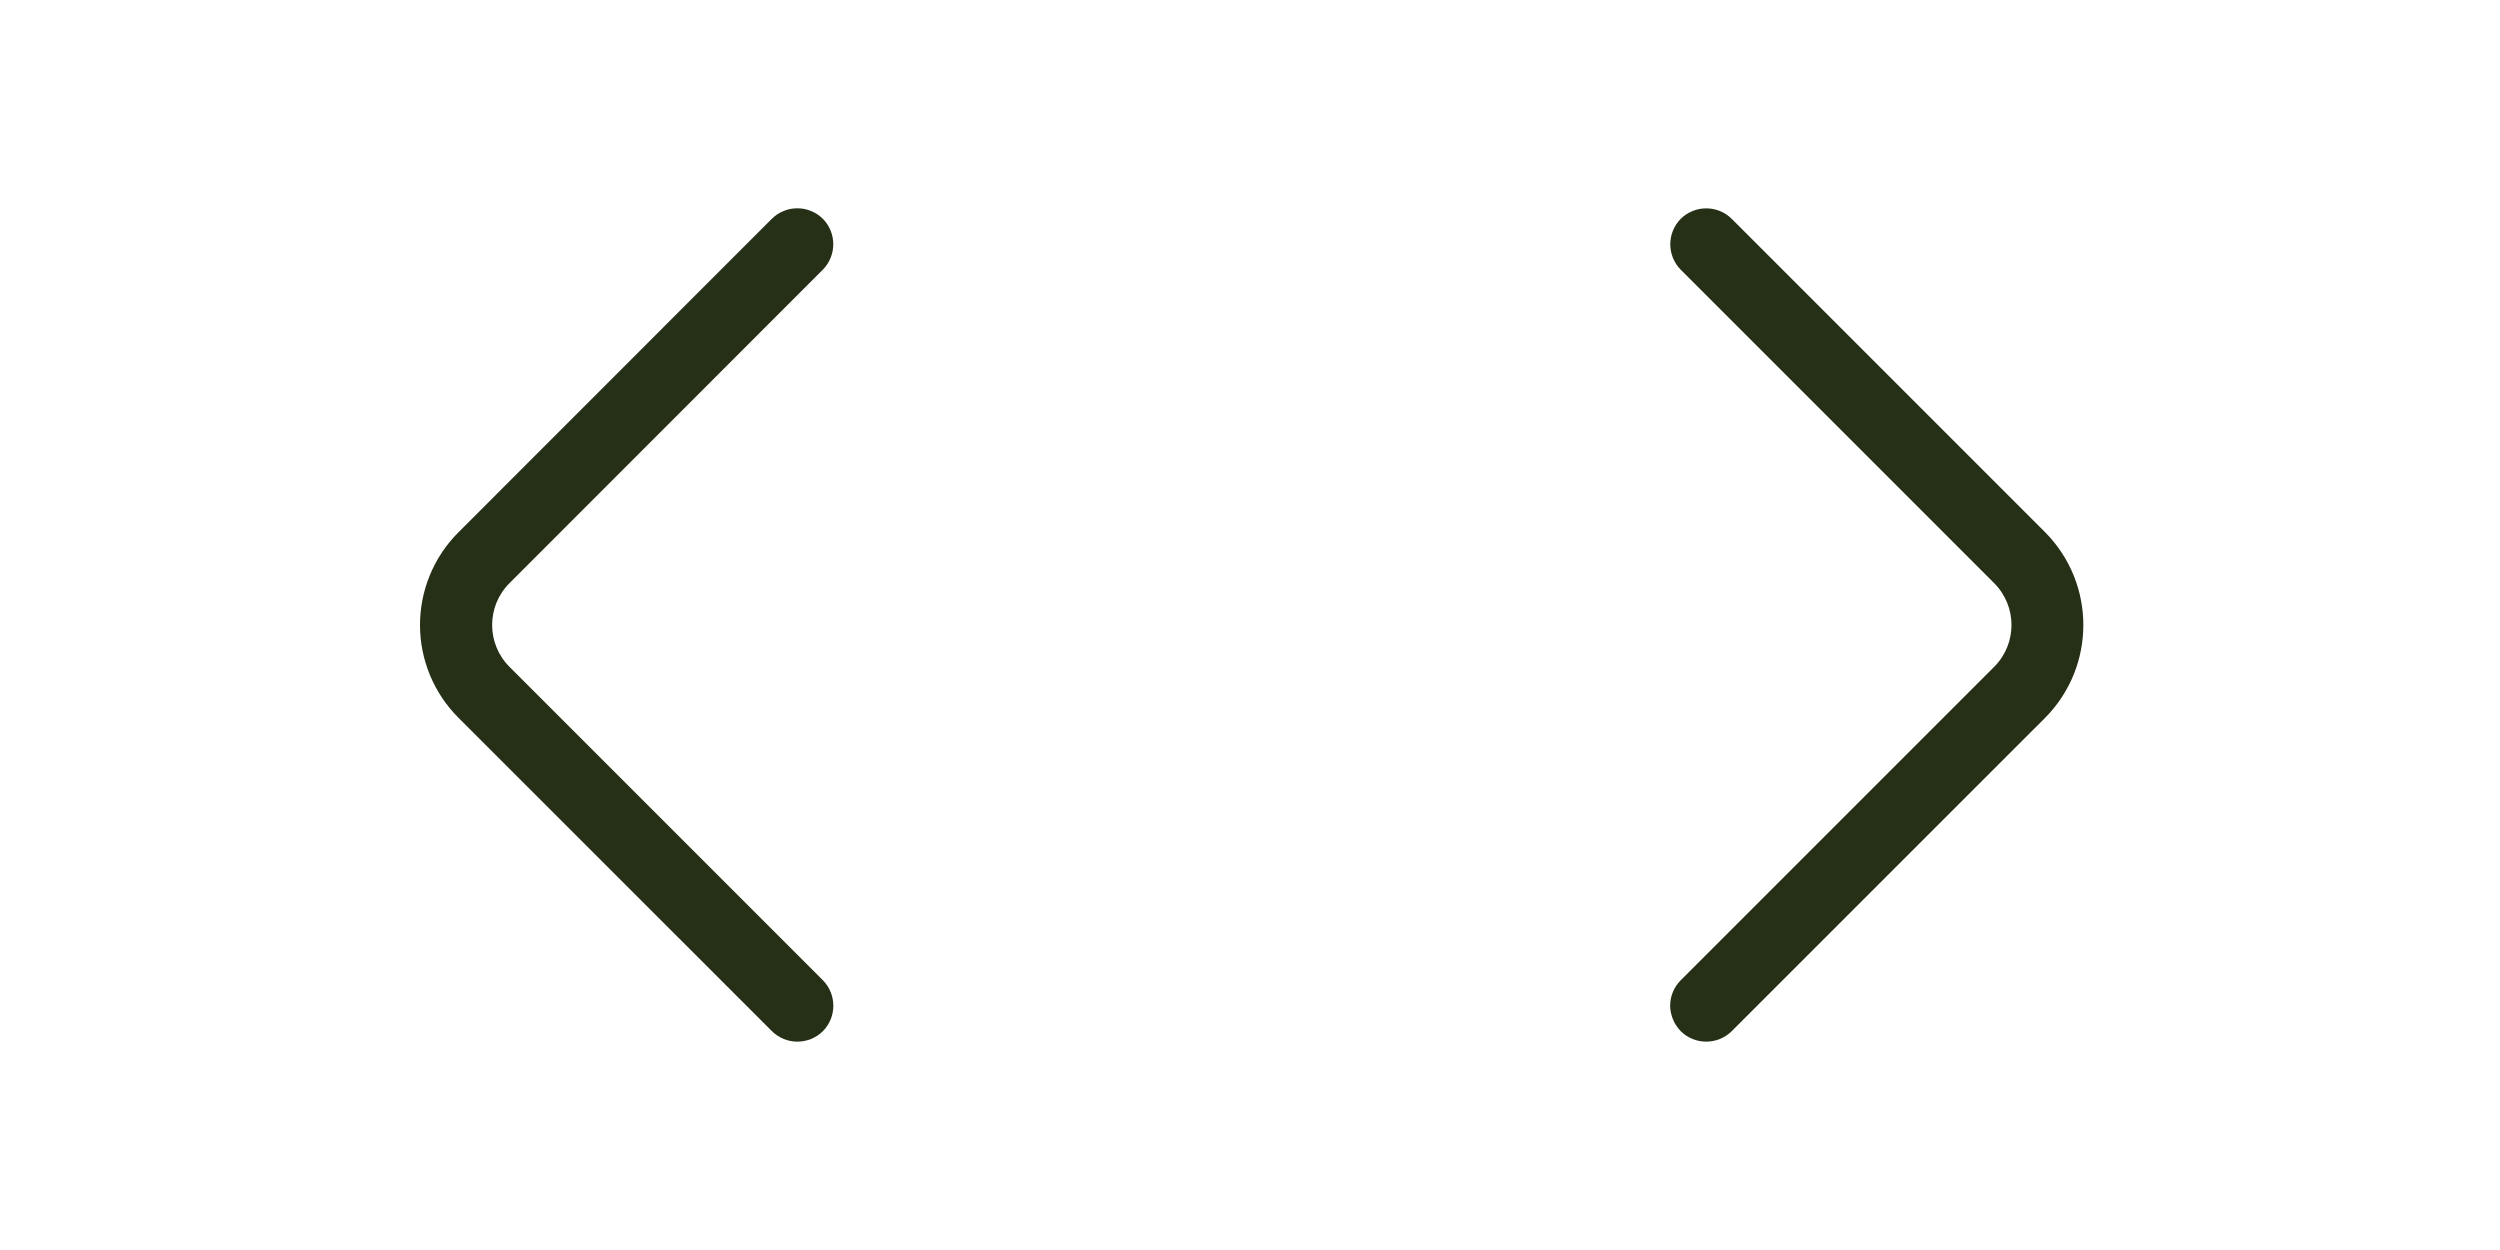
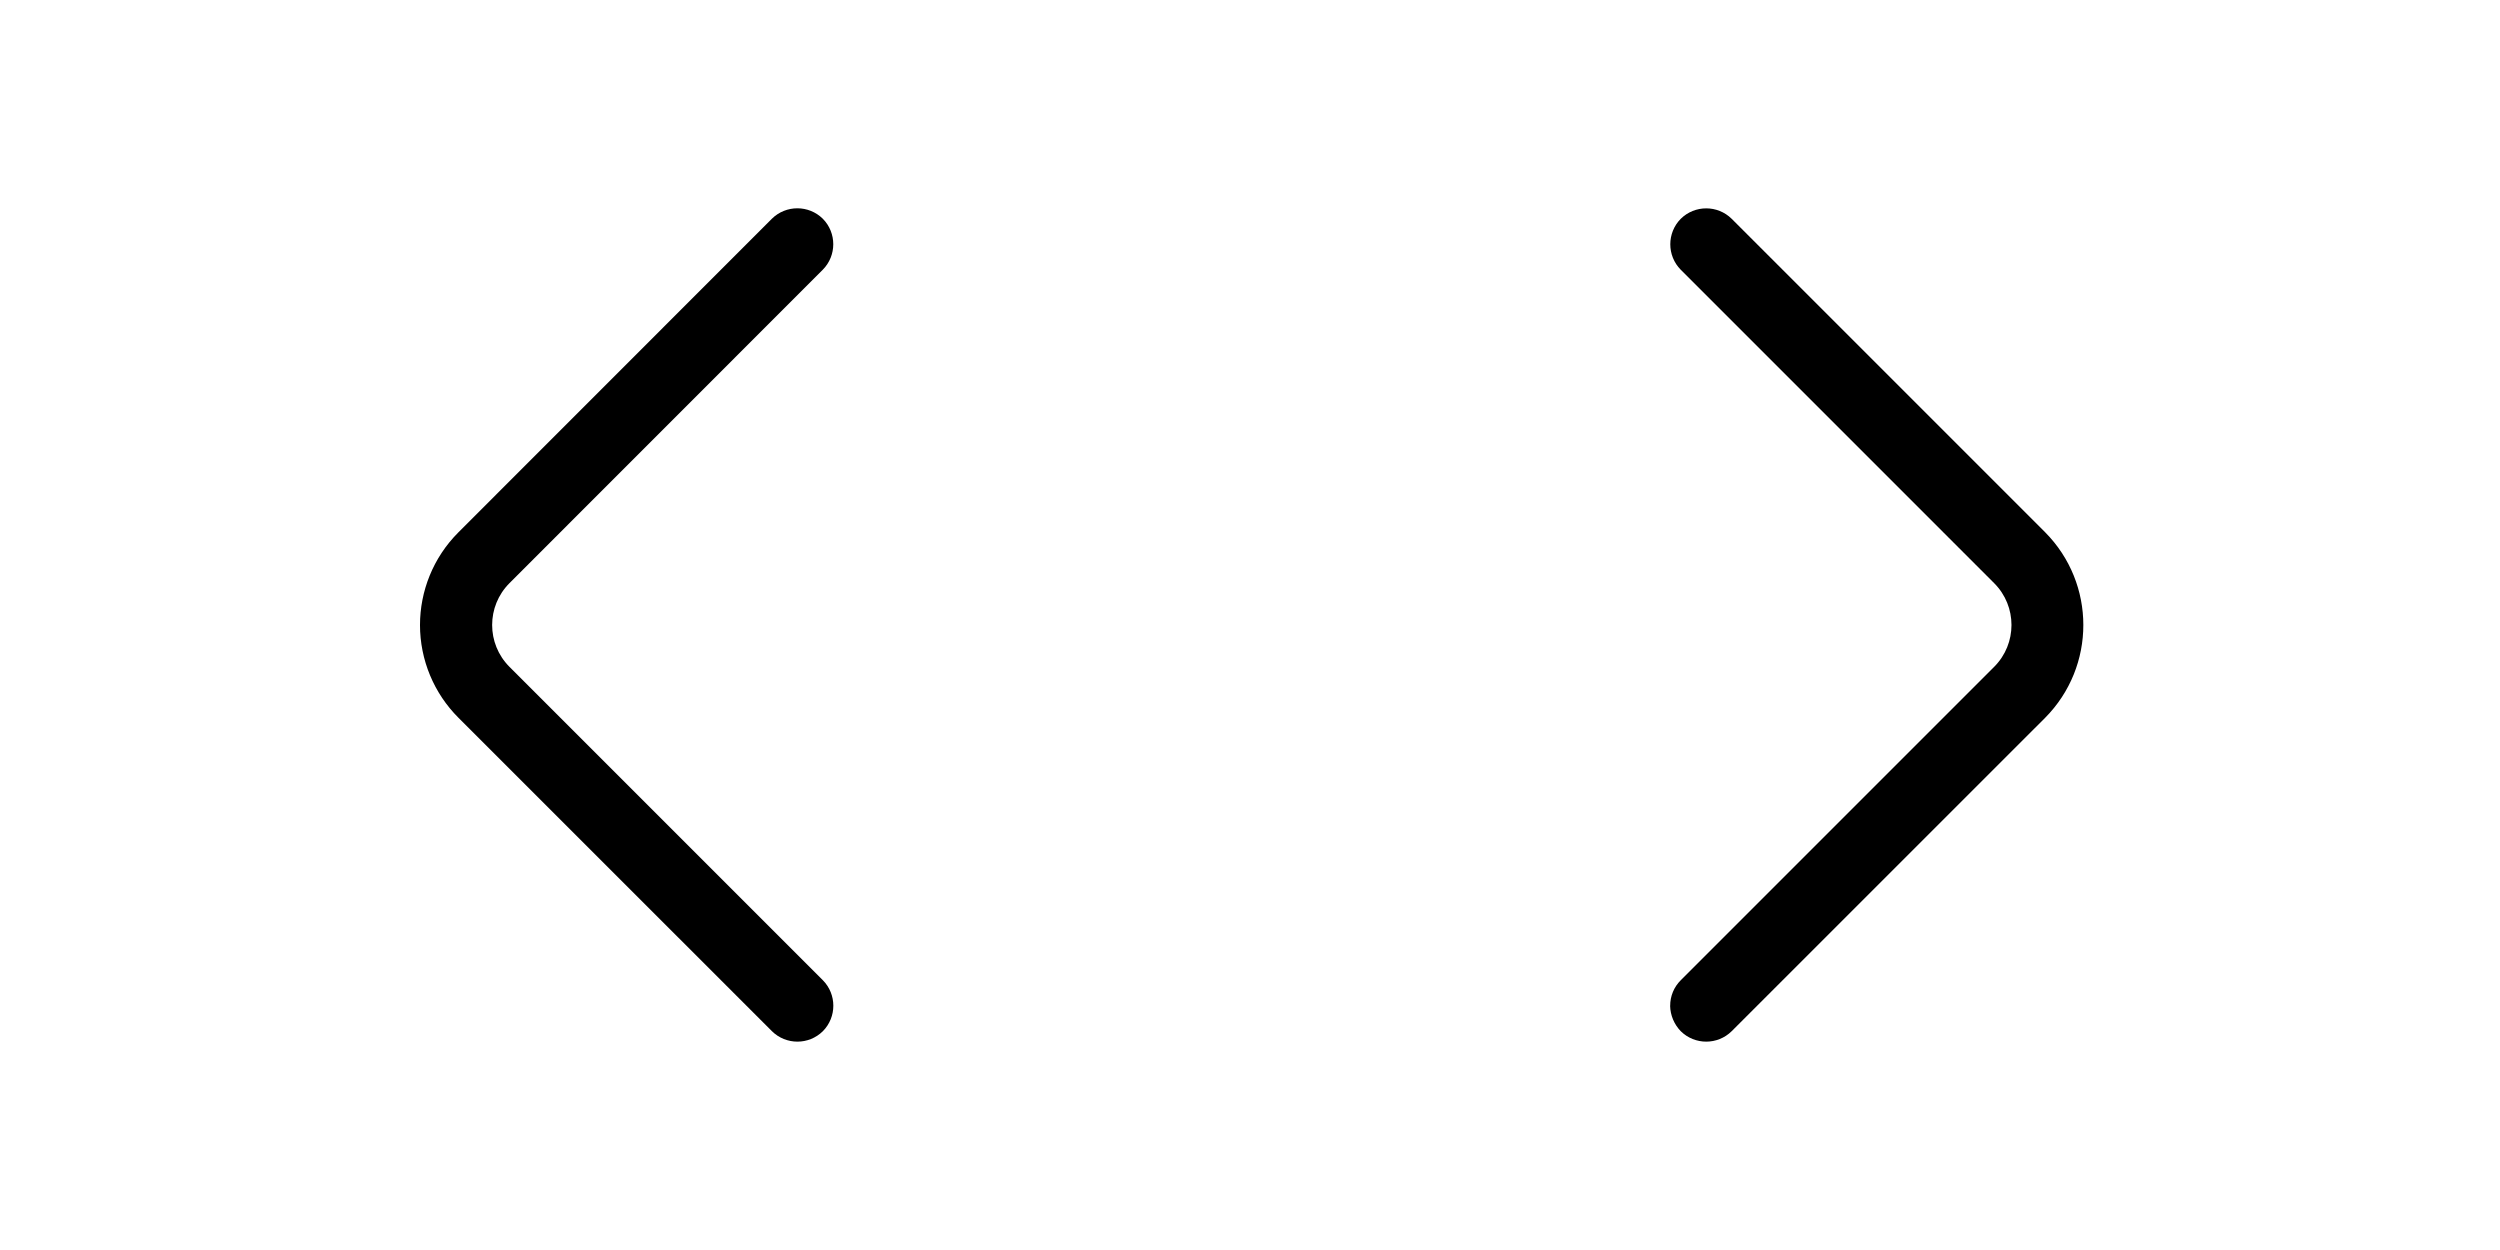
<svg xmlns="http://www.w3.org/2000/svg" width="40" height="20" fill="none" viewBox="0 0 40 20">
  <g class="count">
    <g class="chevron-up">
      <g class="chevron-up">
-         <path fill="#253017" d="M26.723 16.092a.57.57 0 0 1 .169-.408l5.015-5.015a.947.947 0 0 0 0-1.338l-5.015-5.015a.58.58 0 0 1 0-.815.58.58 0 0 1 .815 0l5.015 5.015a2.108 2.108 0 0 1 0 2.969l-5.015 5.014a.58.58 0 0 1-.815 0 .604.604 0 0 1-.17-.407Z" class="Vector" />
+         <path fill="currentColor" d="M26.723 16.092a.57.57 0 0 1 .169-.408l5.015-5.015a.947.947 0 0 0 0-1.338l-5.015-5.015a.58.58 0 0 1 0-.815.58.58 0 0 1 .815 0l5.015 5.015a2.108 2.108 0 0 1 0 2.969l-5.015 5.014a.58.58 0 0 1-.815 0 .604.604 0 0 1-.17-.407Z" class="Vector" />
      </g>
    </g>
    <g class="chevron-down">
      <g class="chevron-down">
-         <path fill="#253017" d="M6.72 10c0-.538.208-1.077.616-1.484L12.35 3.5a.58.58 0 0 1 .815 0 .58.58 0 0 1 0 .815L8.151 9.331a.947.947 0 0 0 0 1.338l5.015 5.015a.58.58 0 0 1 0 .815.58.58 0 0 1-.815 0l-5.015-5.014A2.097 2.097 0 0 1 6.72 10Z" class="Vector" />
+         <path fill="currentColor" d="M6.72 10c0-.538.208-1.077.616-1.484L12.35 3.5a.58.58 0 0 1 .815 0 .58.58 0 0 1 0 .815L8.151 9.331a.947.947 0 0 0 0 1.338l5.015 5.015a.58.58 0 0 1 0 .815.58.58 0 0 1-.815 0l-5.015-5.014A2.097 2.097 0 0 1 6.72 10Z" class="Vector" />
      </g>
    </g>
  </g>
</svg>
